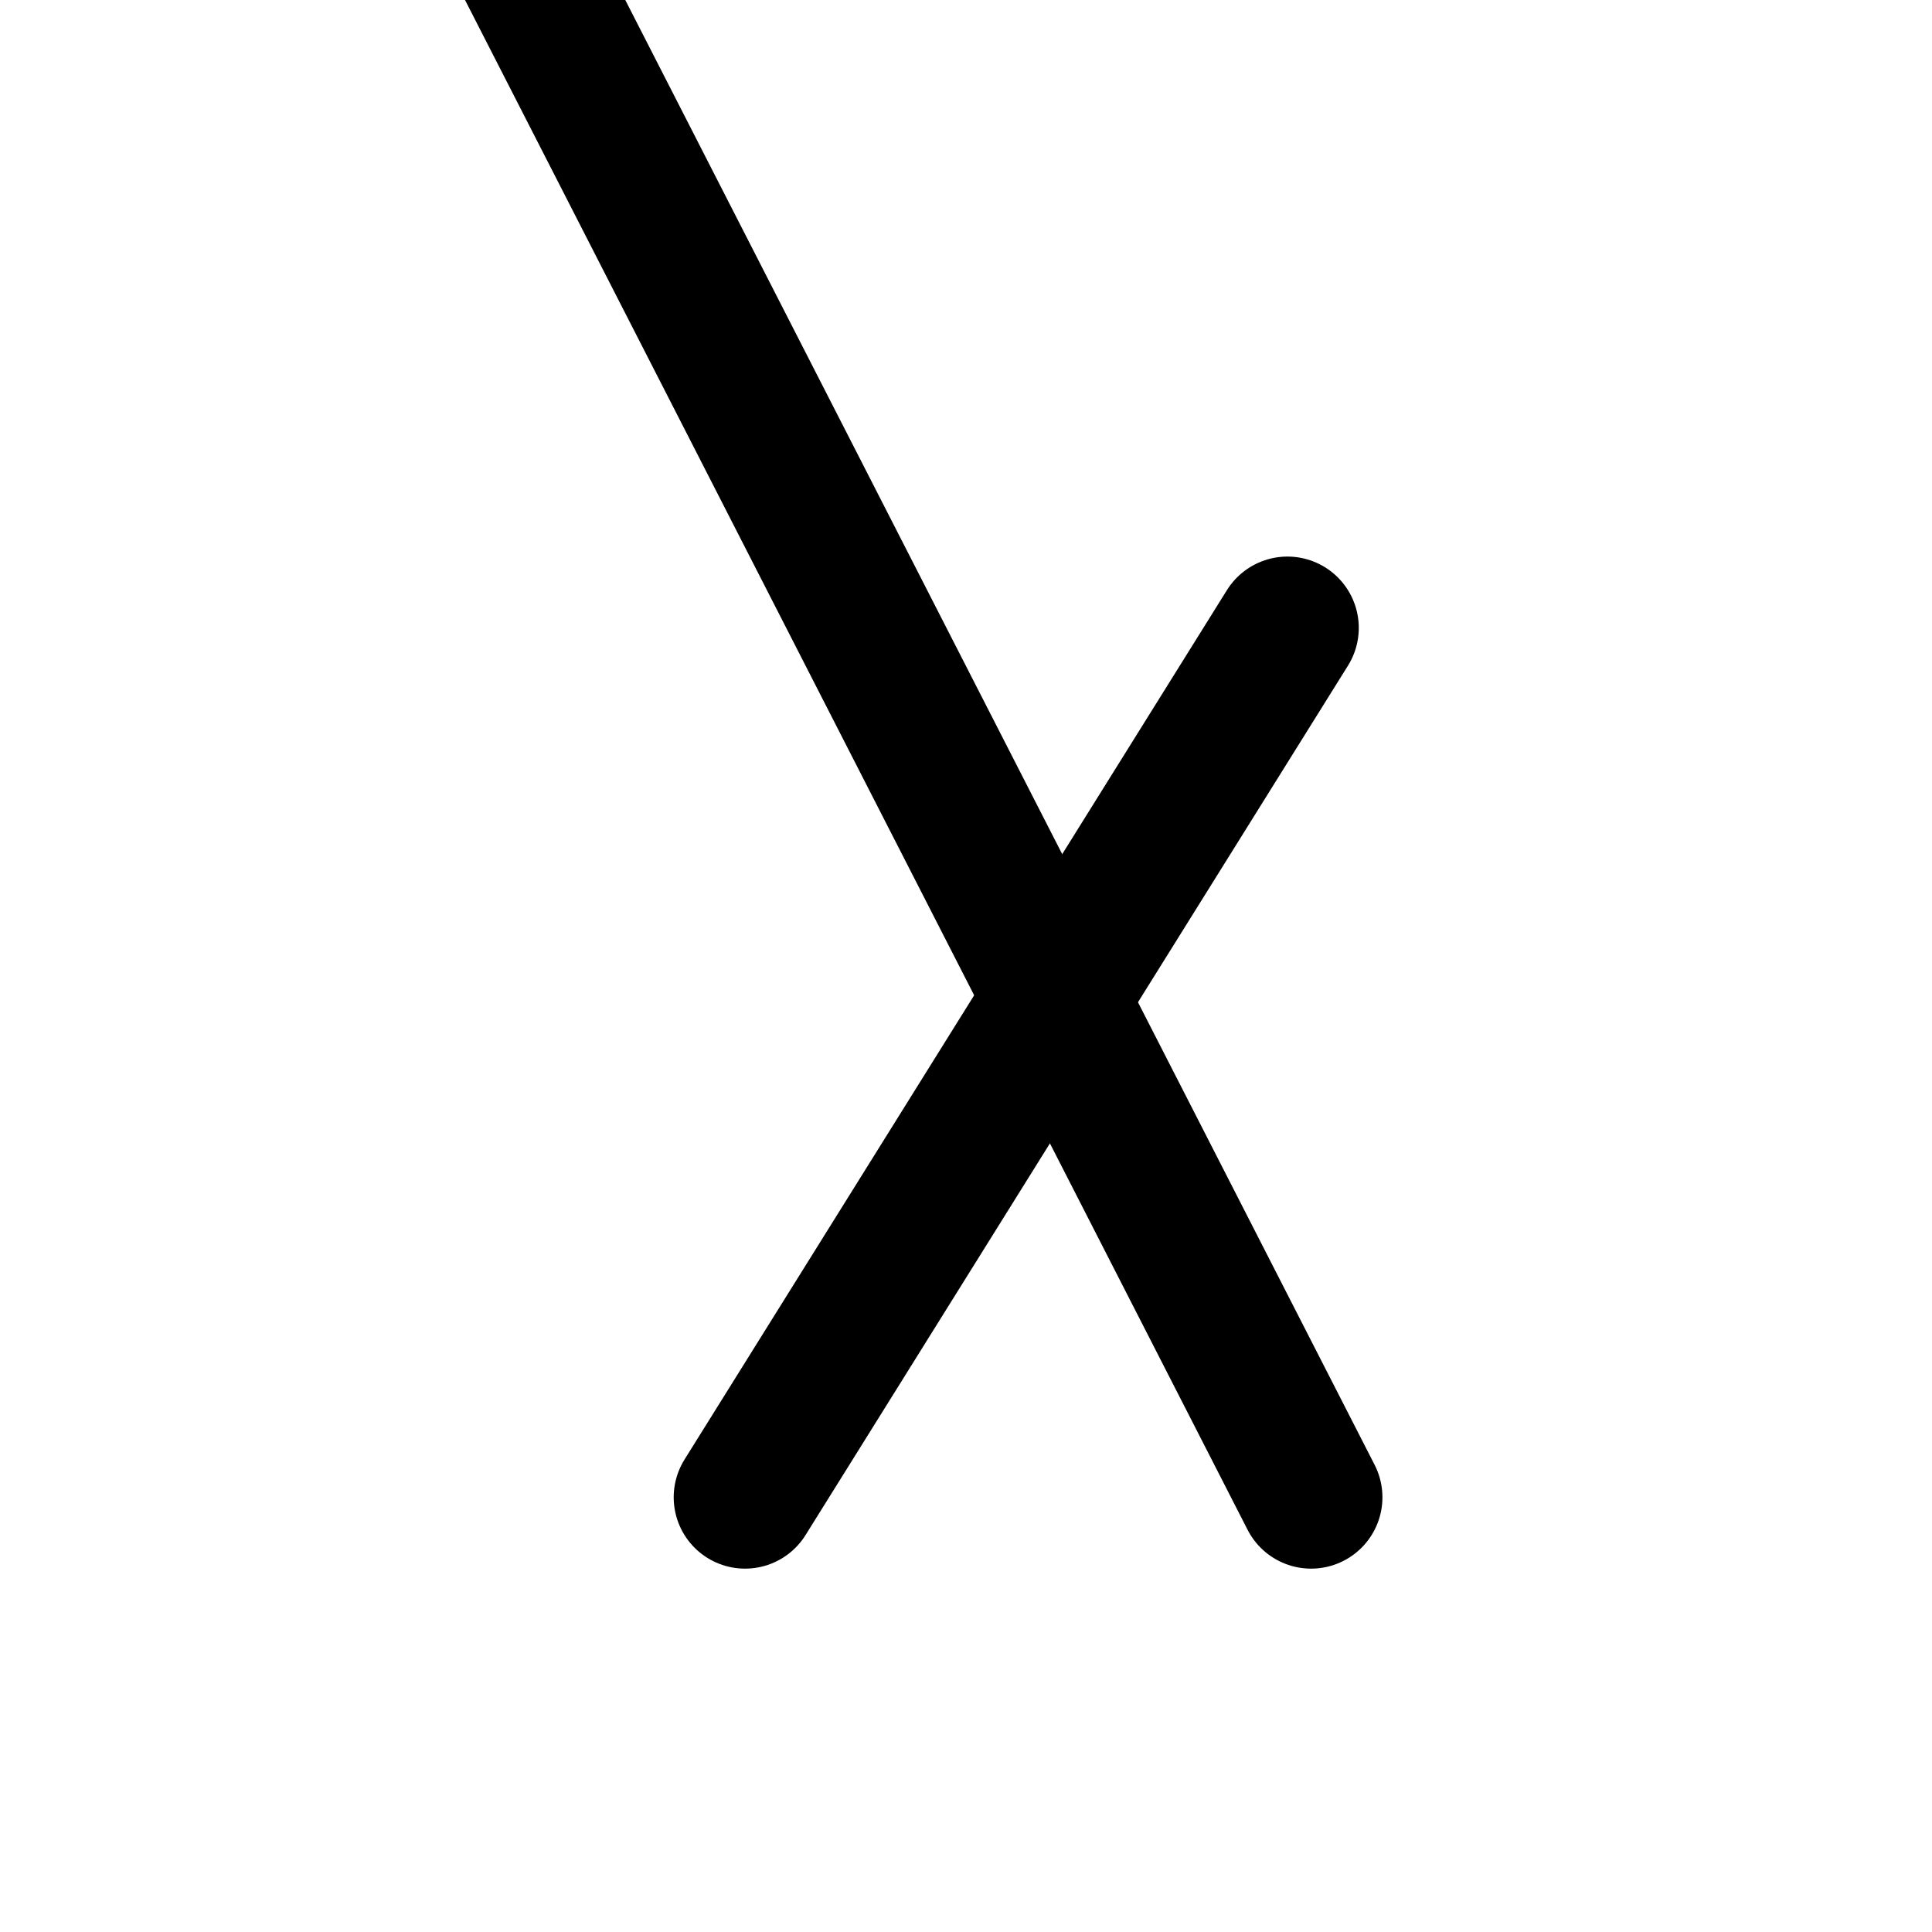
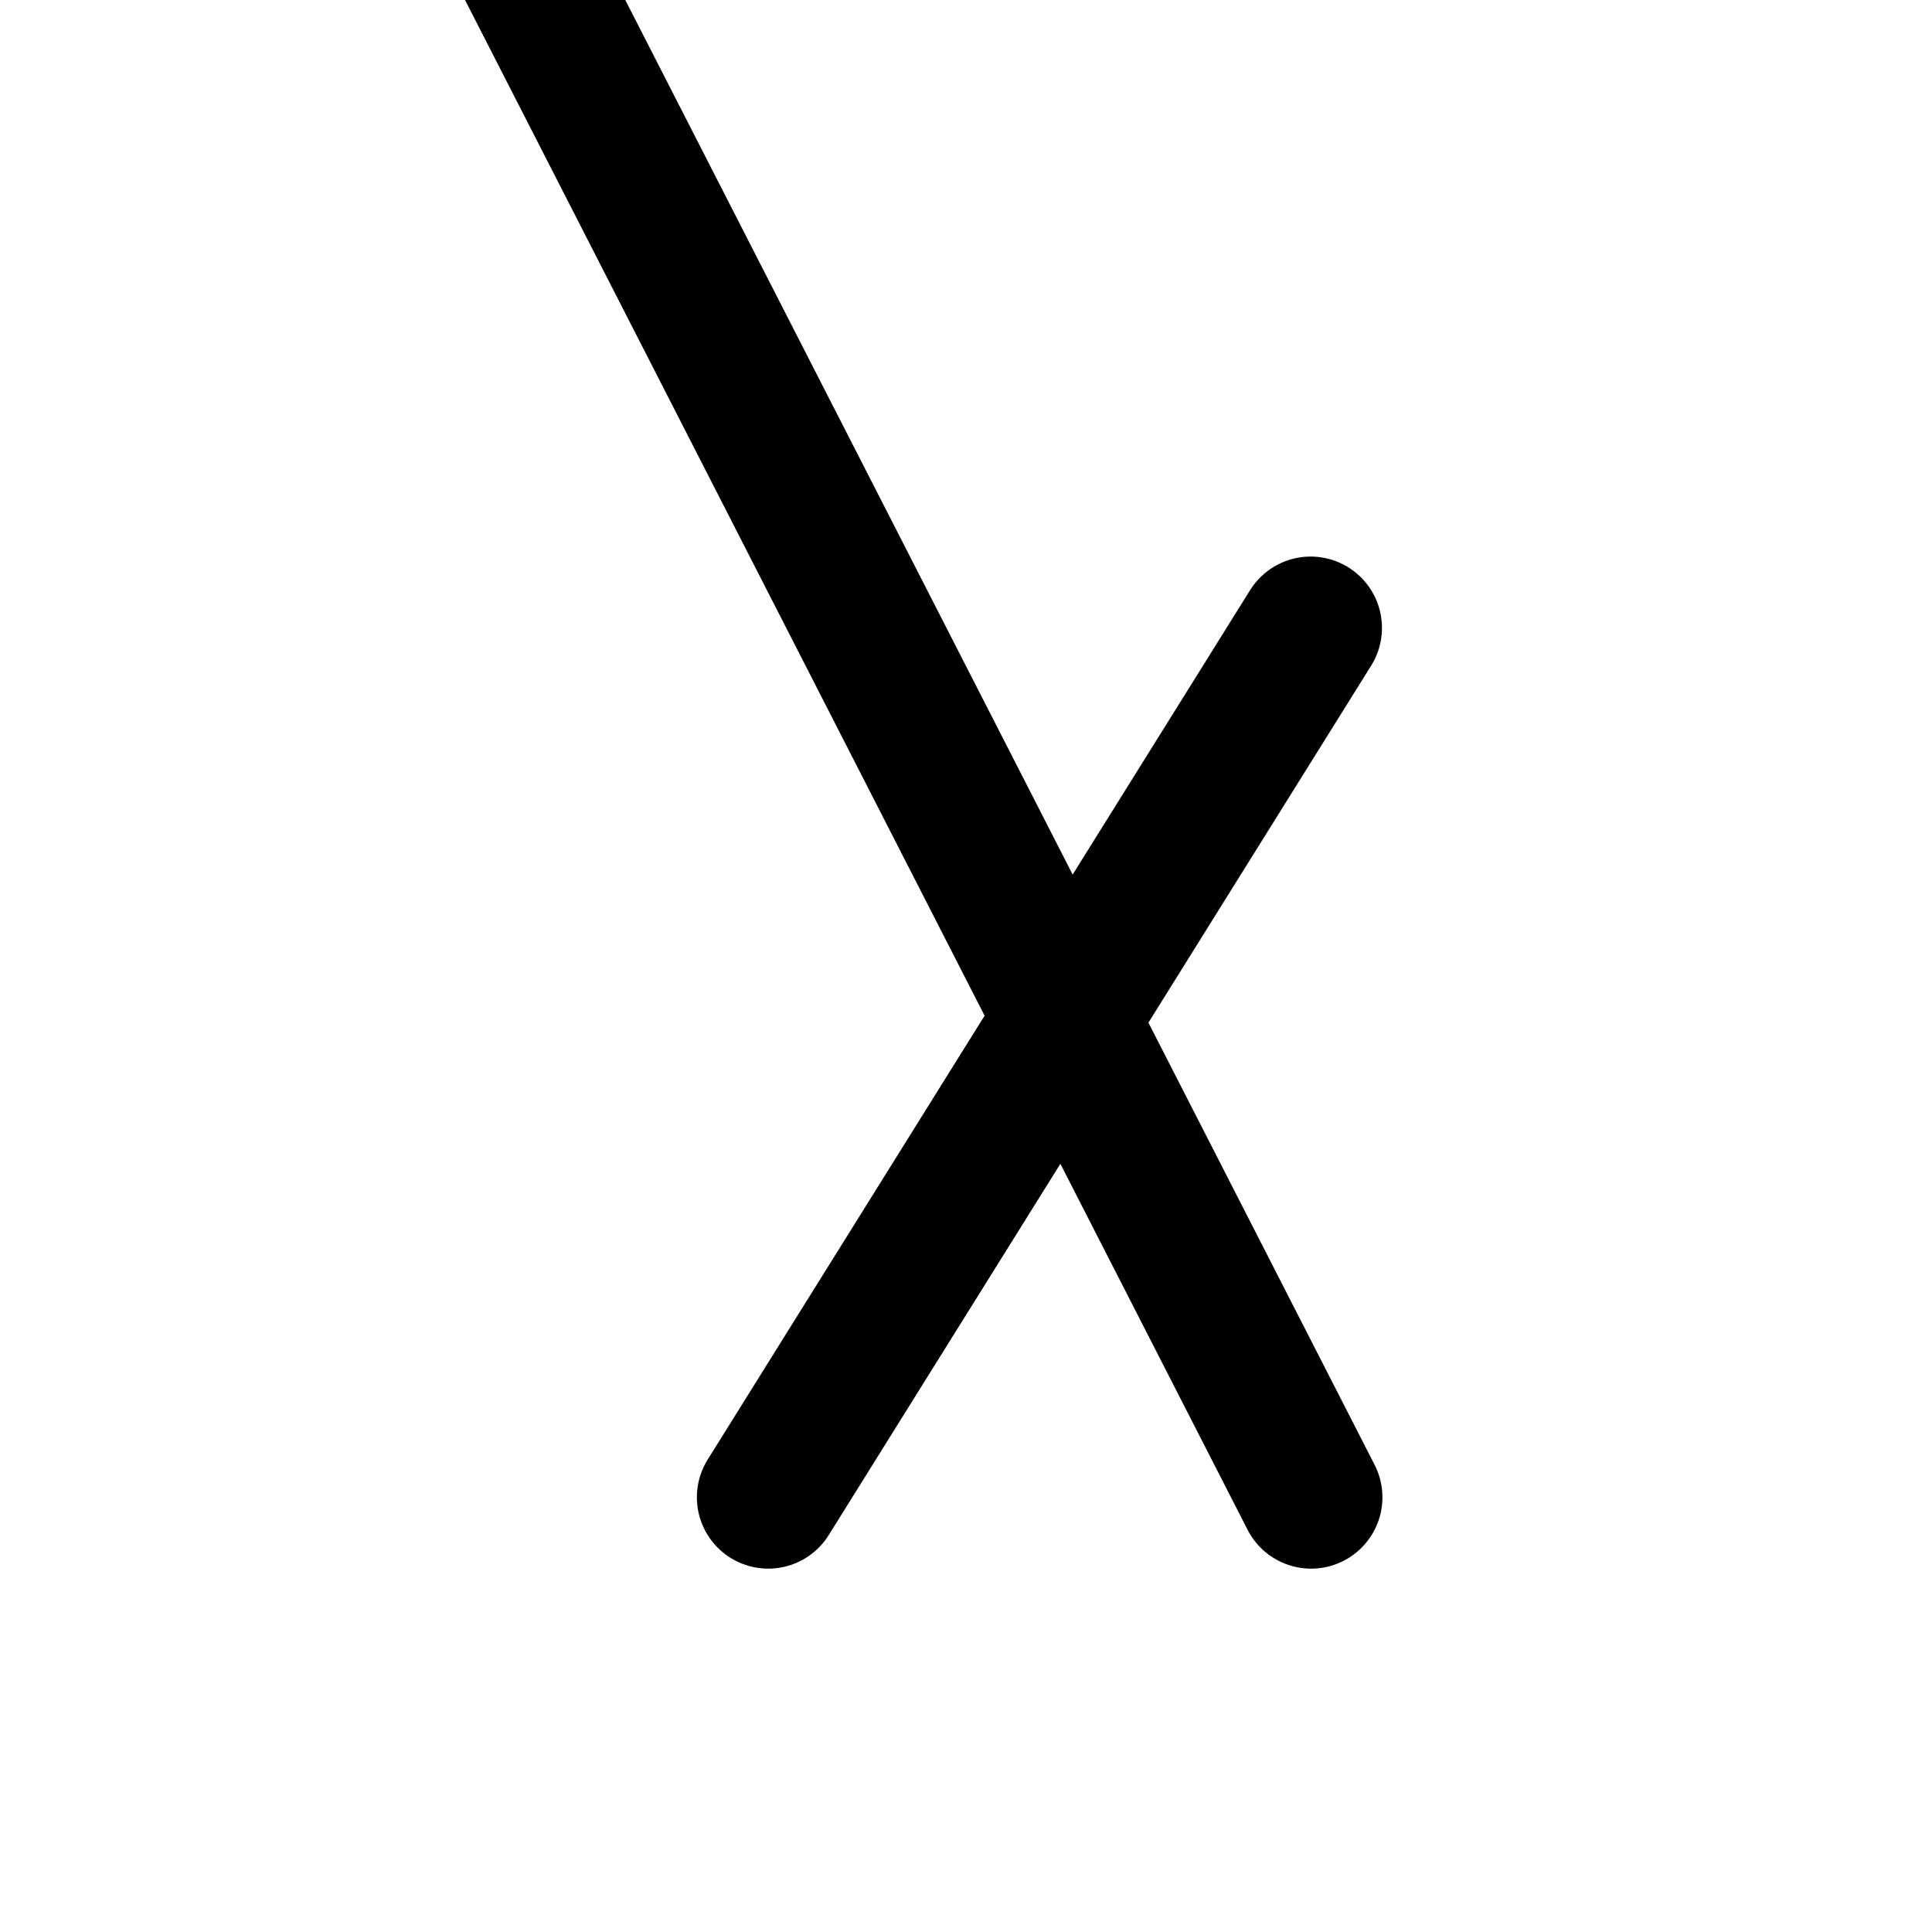
<svg xmlns="http://www.w3.org/2000/svg" version="1.1" viewBox="-10 0 1000 1000" id="svg2" width="1000" height="1000">
  <defs id="defs10" />
  <g id="g4720" transform="matrix(1.0663,0,0,-1.0663,339.7604,1519.812)" style="opacity:0.451" />
  <g transform="matrix(1,0,0,-1,271.4247,1438.128)" id="g4" />
  <g id="g4720-4" transform="matrix(1.0663,0,0,-1.0663,408.42,1624.326)" style="opacity:0.451" />
  <g transform="matrix(1,0,0,-1,340.0843,1542.641)" id="g4-5" />
  <path style="fill:none;fill-rule:evenodd;stroke:#000000;stroke-width:73.846;stroke-linecap:round;stroke-linejoin:round;stroke-miterlimit:4;stroke-dasharray:none;stroke-opacity:1" d="M 668.621,775 253.085,-37.307" id="path4732" />
-   <path id="path4141" d="M 375.627,775 656.378,325" style="fill:none;fill-rule:evenodd;stroke:#000000;stroke-width:73.846;stroke-linecap:round;stroke-linejoin:round;stroke-miterlimit:4;stroke-dasharray:none;stroke-opacity:1" />
+   <path id="path4141" d="M 387.627,775 668.378,325" style="fill:none;fill-rule:evenodd;stroke:#000000;stroke-width:73.846;stroke-linecap:round;stroke-linejoin:round;stroke-miterlimit:4;stroke-dasharray:none;stroke-opacity:1" />
</svg>
